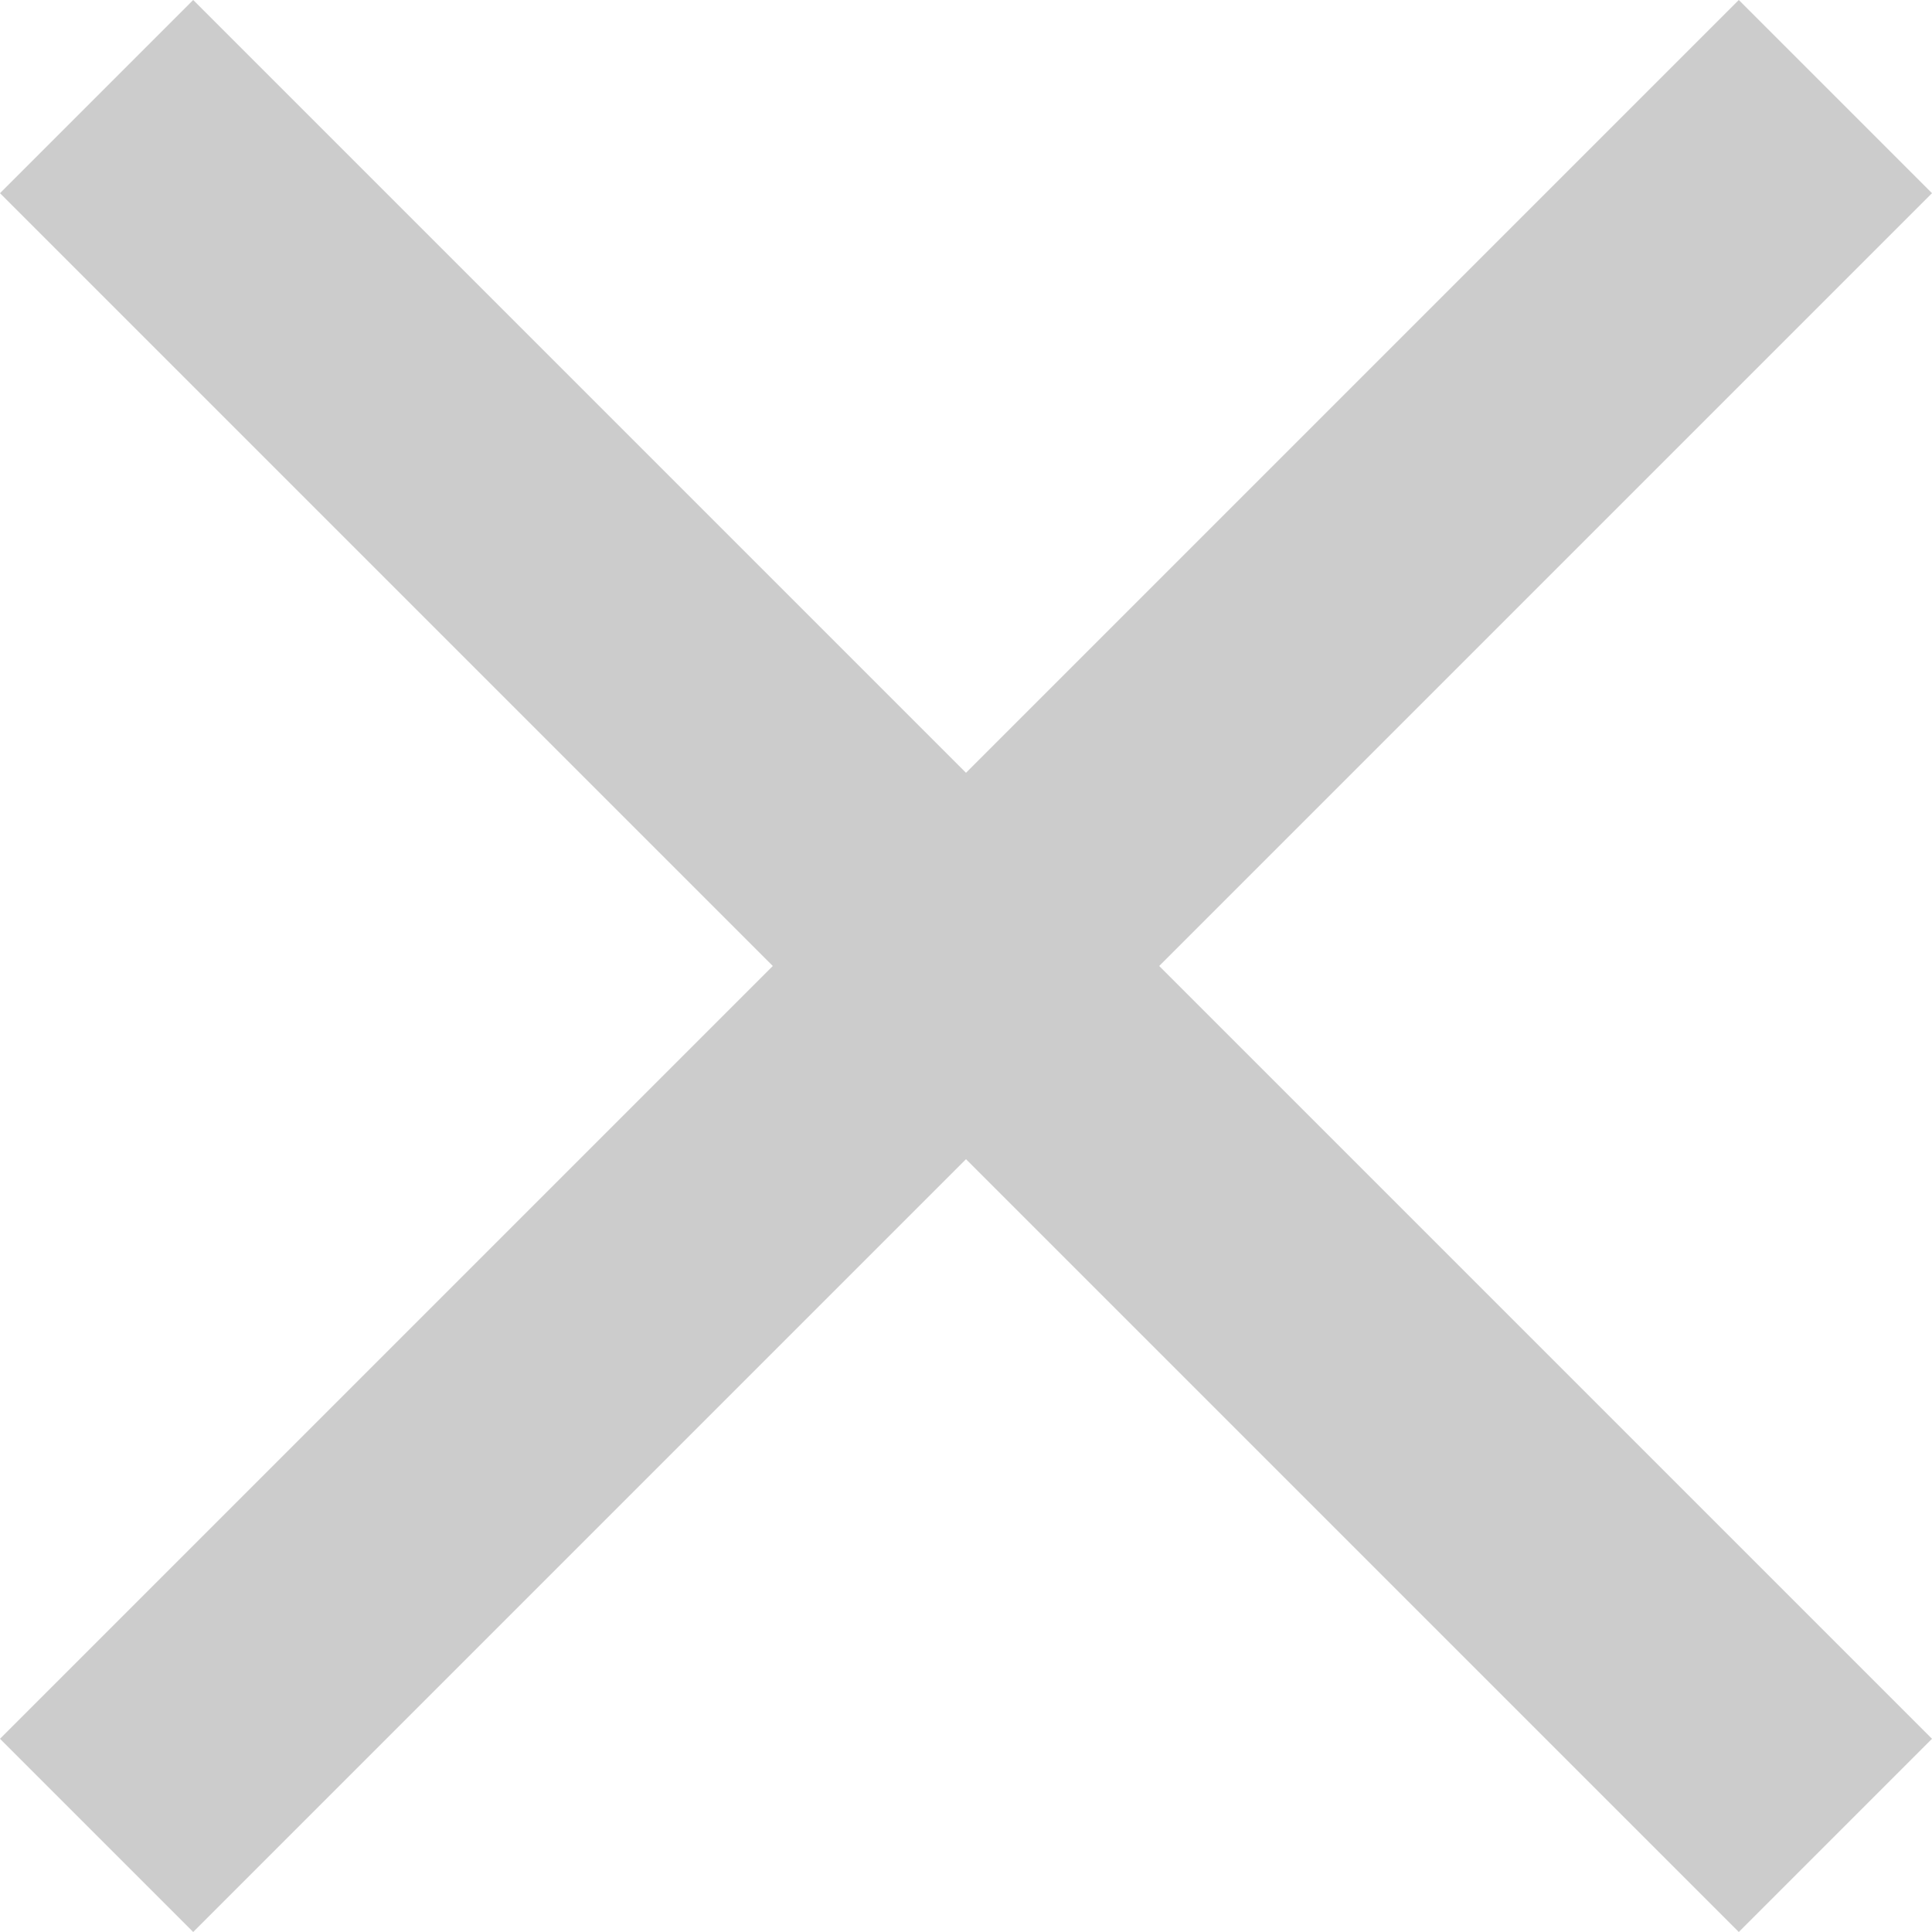
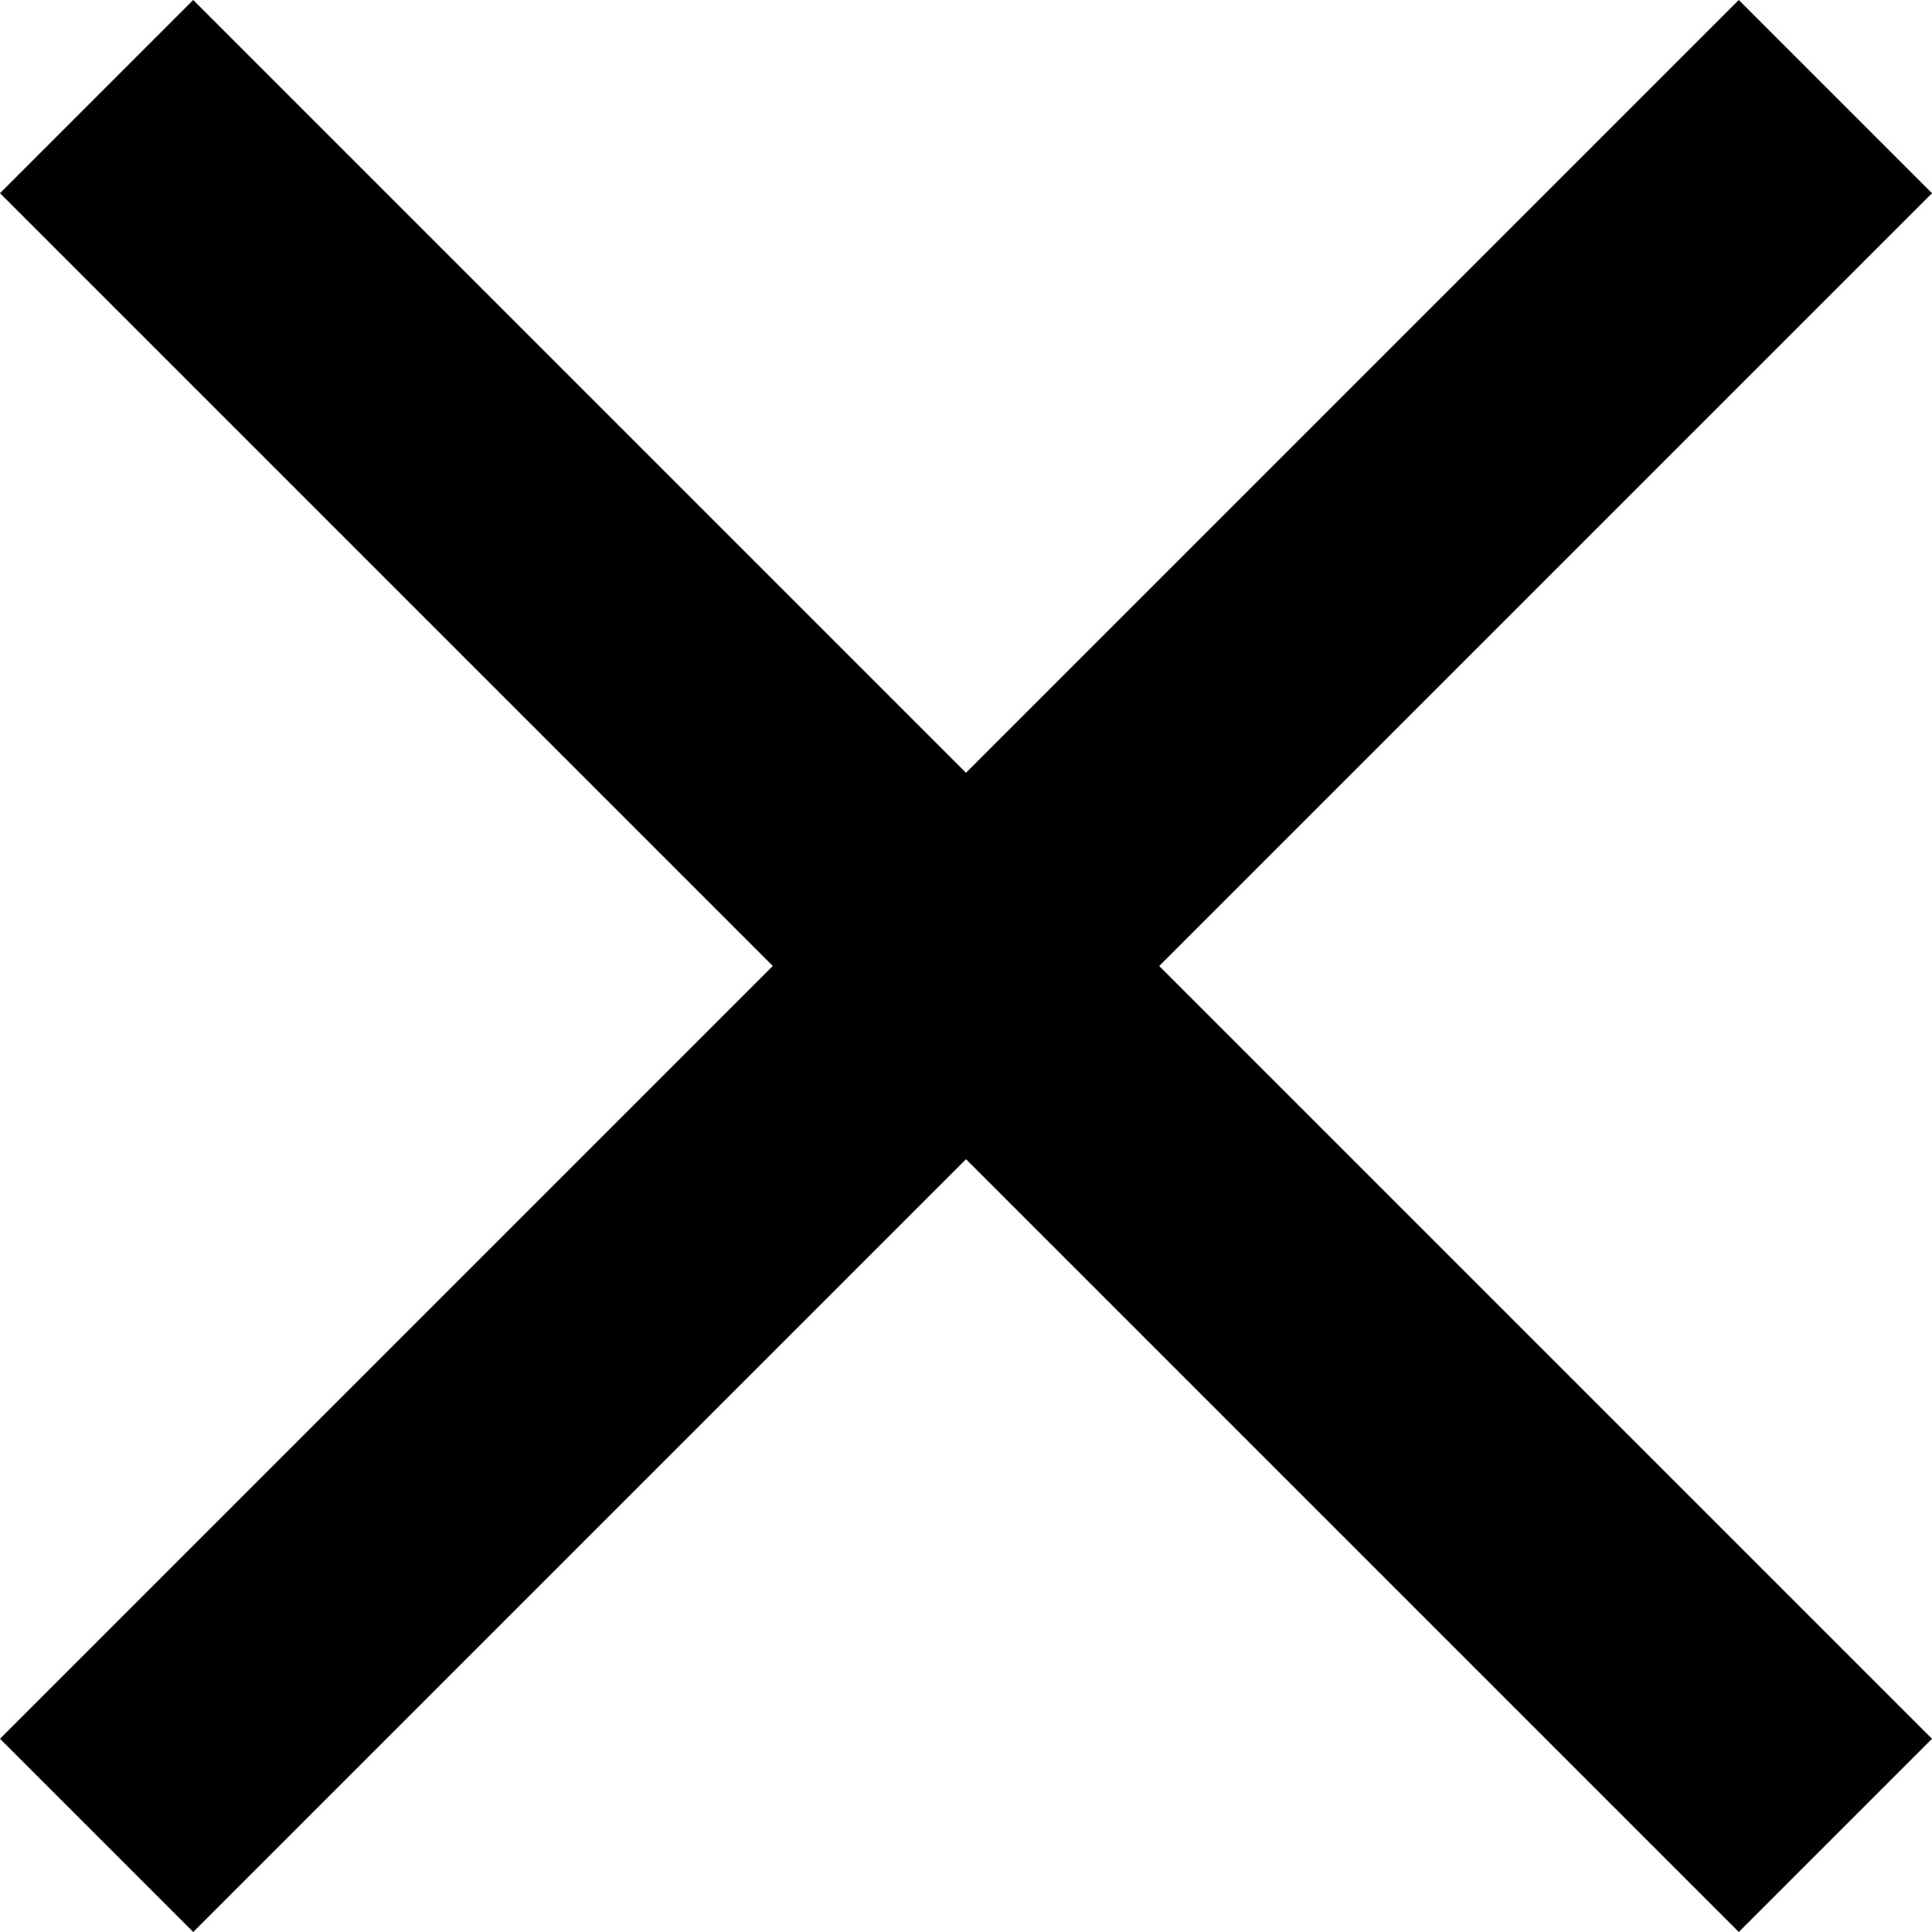
<svg xmlns="http://www.w3.org/2000/svg" width="14px" height="14px" viewBox="0 0 14 14" version="1.1">
  <defs />
-   <g id="Page-1" stroke="none" stroke-width="1" fill="none" fill-rule="evenodd">
-     <g id="List" transform="translate(-632, -729)" fill="#CCCCCC">
+   <g id="Page-1" stroke="none" stroke-width="1" fill-rule="evenodd">
+     <g id="List" transform="translate(-632, -729)">
      <g id="iconos-default" transform="translate(211, 724)">
        <g id="Material/Icons-black/close" transform="translate(416, 0)">
          <polygon id="Shape" points="19 6.4 17.6 5 12 10.6 6.4 5 5 6.4 10.6 12 5 17.6 6.4 19 12 13.4 17.6 19 19 17.6 13.4 12" />
        </g>
      </g>
    </g>
  </g>
</svg>
